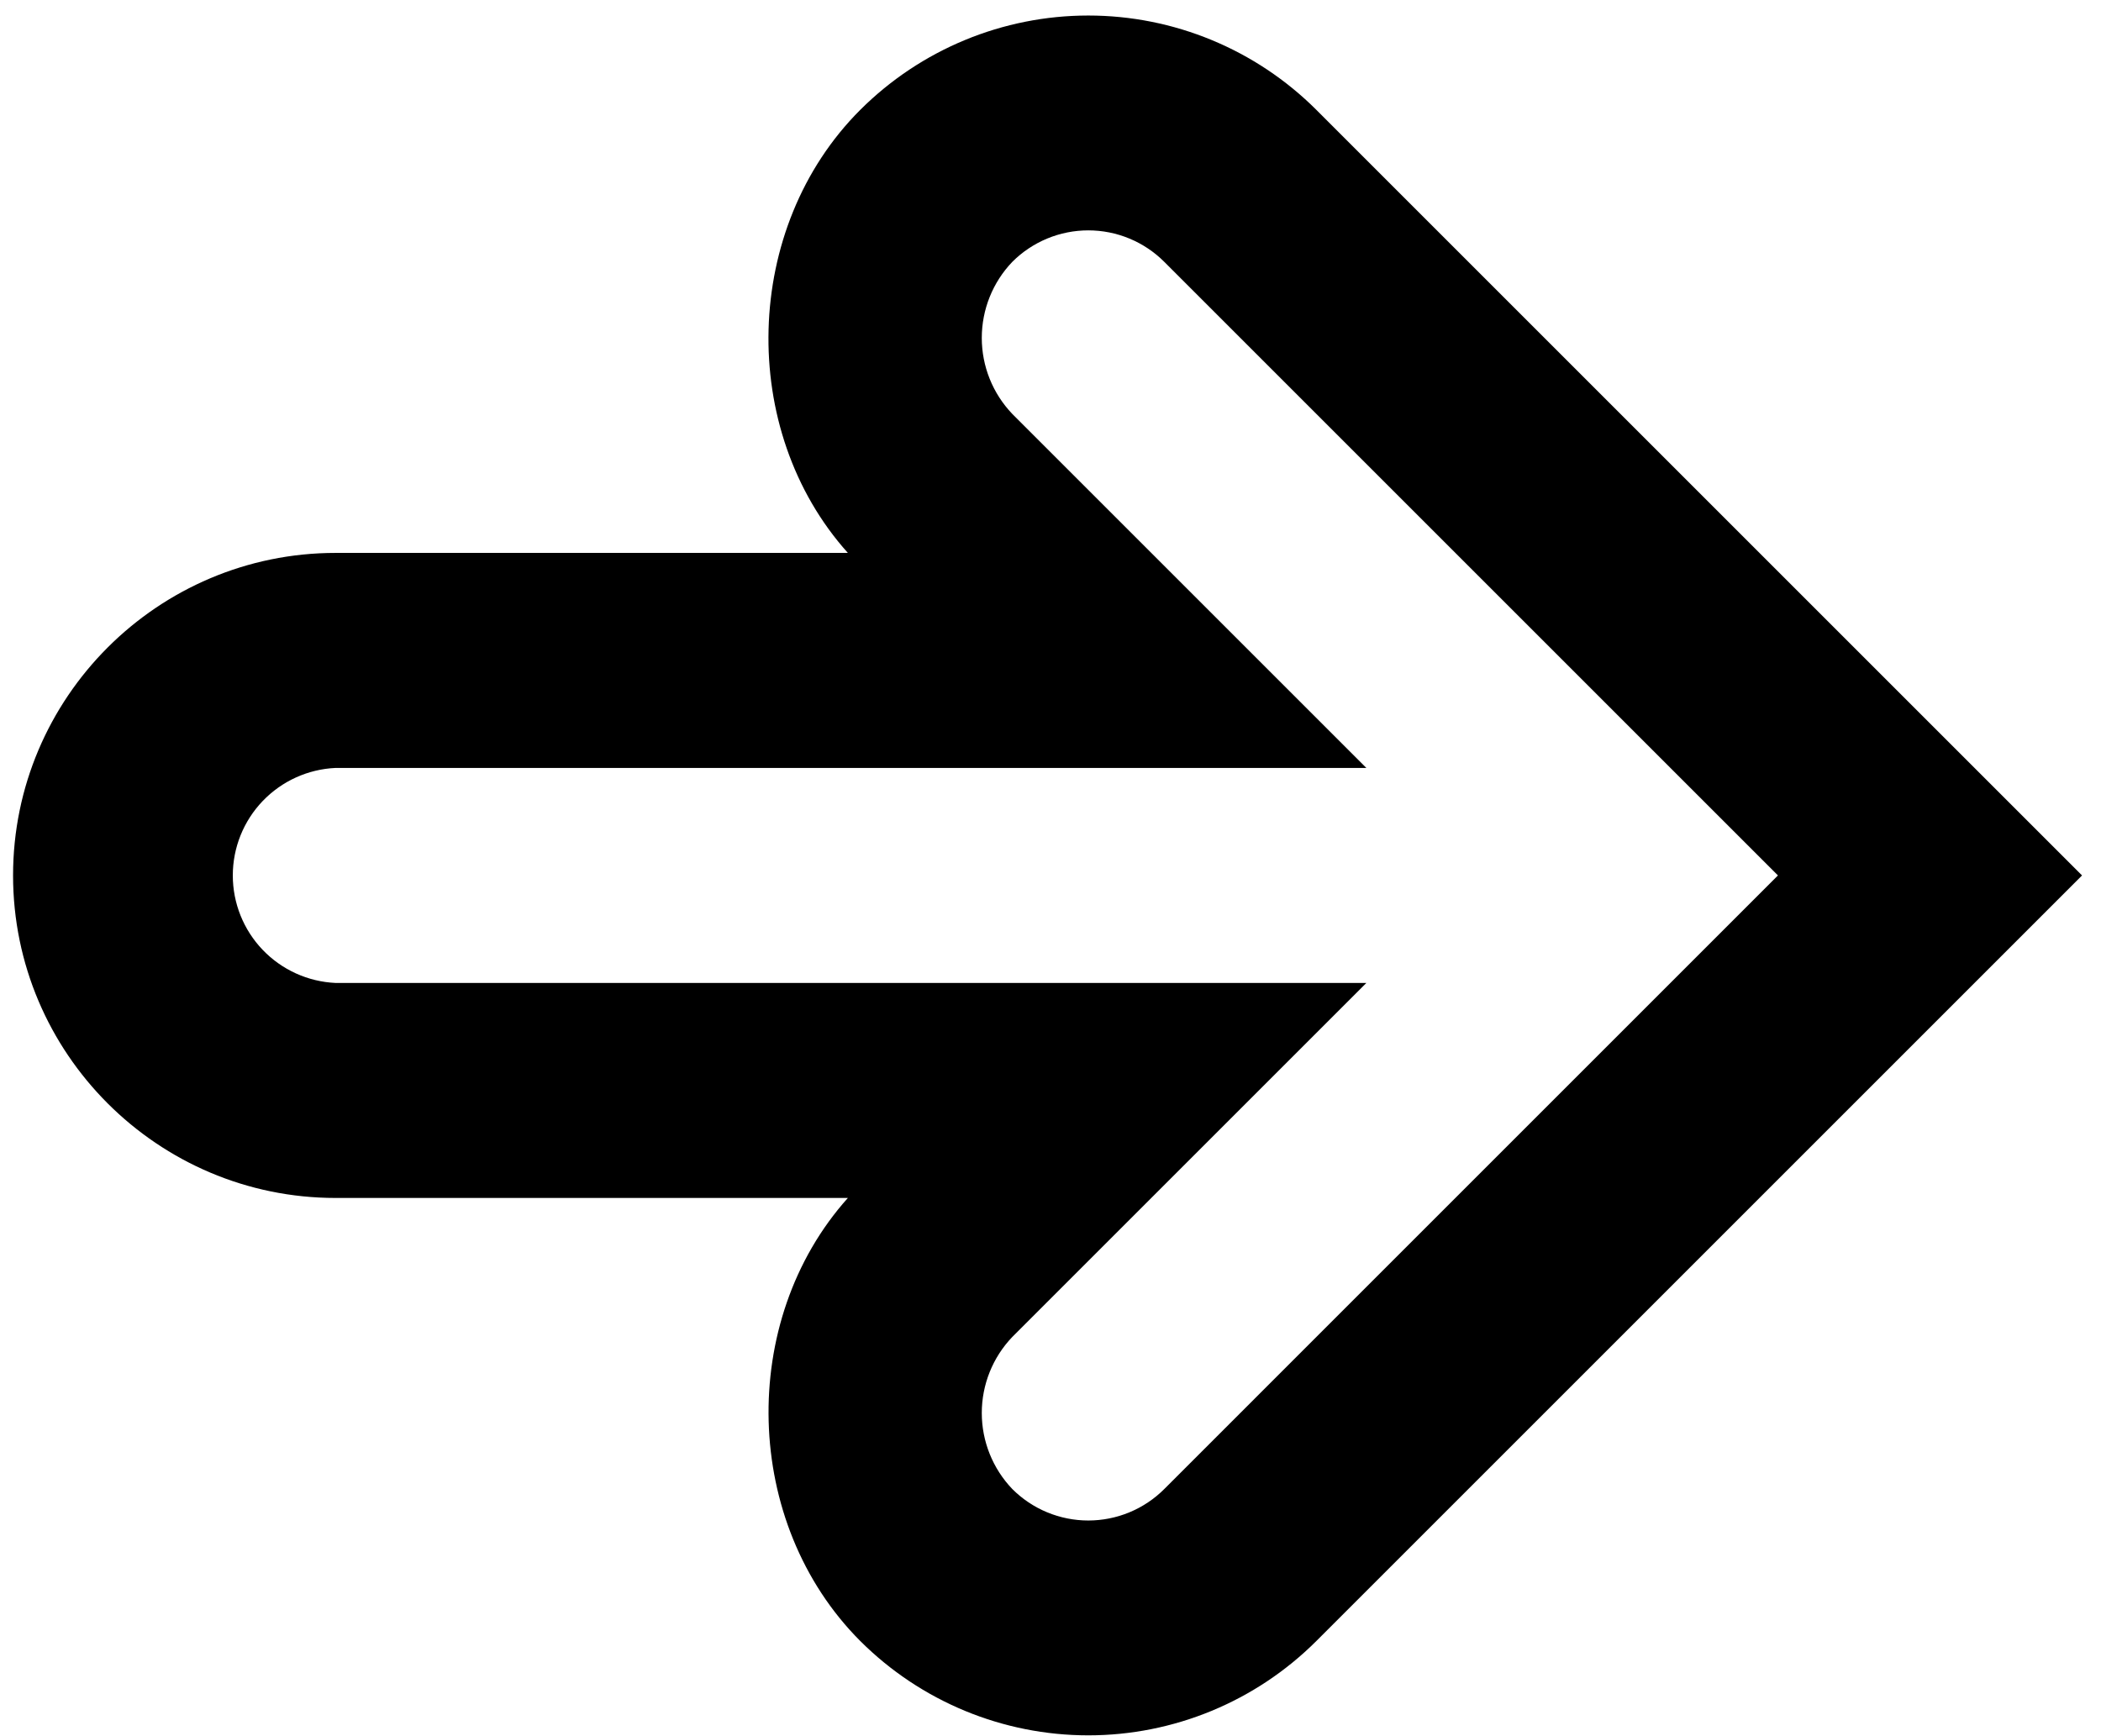
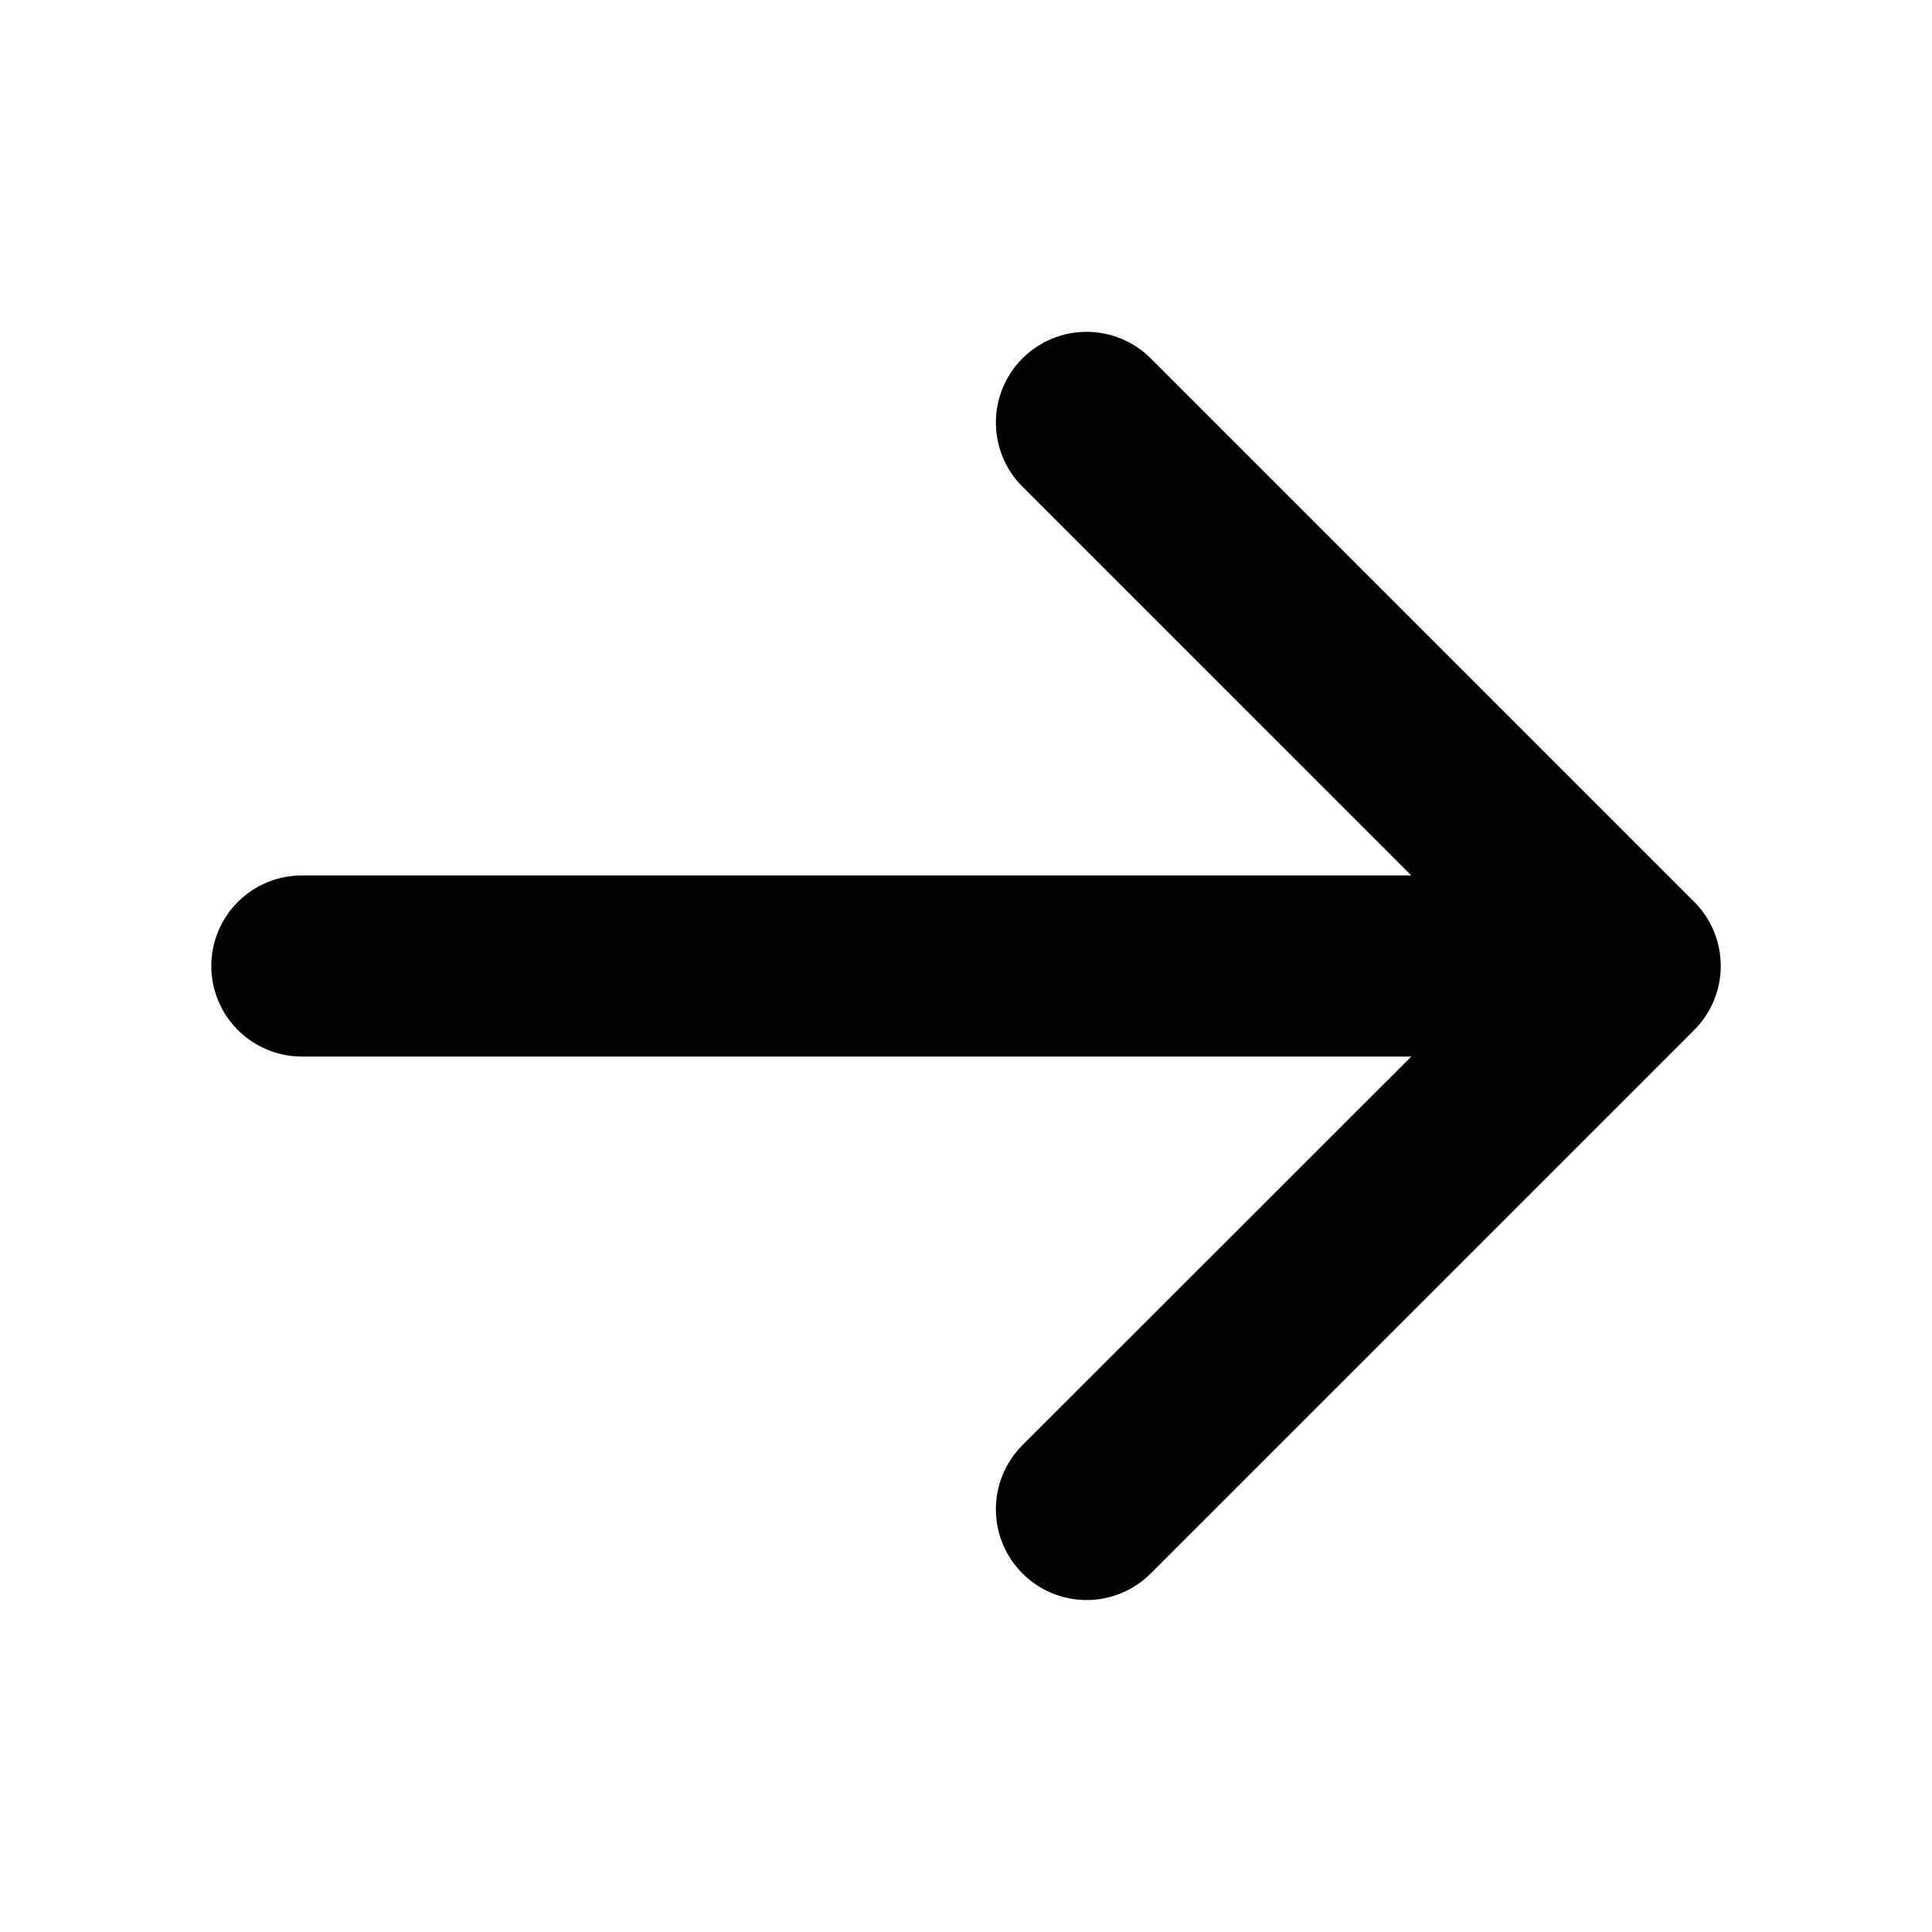
- <svg xmlns="http://www.w3.org/2000/svg" width="92" height="76" viewBox="0 0 92 76" fill="none">
-   <path d="M0.572 38.34C0.572 46.128 6.909 52.465 14.697 52.465H37.127C32.306 57.847 32.518 66.708 37.669 71.868C40.319 74.514 43.91 76 47.655 76C51.4 76 54.992 74.514 57.642 71.868L91.17 38.34L57.642 4.812C54.992 2.166 51.4 0.68 47.655 0.68C43.91 0.68 40.319 2.166 37.669 4.812C32.513 9.963 32.301 18.838 37.127 24.215H14.697C6.909 24.215 0.572 30.553 0.572 38.34ZM59.831 43.049L14.697 43.049C13.485 42.994 12.34 42.475 11.501 41.598C10.662 40.721 10.194 39.554 10.194 38.34C10.194 37.127 10.662 35.96 11.501 35.083C12.34 34.206 13.485 33.686 14.697 33.632L59.831 33.632L44.326 18.127C43.469 17.231 42.991 16.039 42.991 14.799C42.991 13.558 43.469 12.366 44.326 11.47C44.763 11.032 45.282 10.685 45.853 10.448C46.425 10.211 47.037 10.089 47.655 10.089C48.273 10.089 48.886 10.211 49.457 10.448C50.028 10.685 50.547 11.032 50.984 11.47L77.854 38.34L50.984 65.211C50.547 65.648 50.028 65.996 49.457 66.232C48.886 66.469 48.273 66.591 47.655 66.591C47.037 66.591 46.425 66.469 45.853 66.232C45.282 65.996 44.763 65.648 44.326 65.211C43.469 64.314 42.991 63.122 42.991 61.882C42.991 60.642 43.469 59.449 44.326 58.553L59.831 43.049Z" fill="black" />
+ <svg xmlns="http://www.w3.org/2000/svg" width="111" height="111" viewBox="0 0 111 111" fill="none">
+   <path d="M12.14 55.5C12.14 54.12 12.689 52.797 13.664 51.821C14.64 50.845 15.964 50.297 17.344 50.297L81.082 50.297L58.743 27.962C57.766 26.985 57.217 25.659 57.217 24.277C57.217 22.895 57.766 21.569 58.743 20.591C59.721 19.614 61.046 19.065 62.429 19.065C63.811 19.065 65.137 19.614 66.114 20.591L97.333 51.81C97.818 52.294 98.203 52.868 98.466 53.5C98.728 54.133 98.863 54.811 98.863 55.496C98.863 56.18 98.728 56.858 98.466 57.491C98.203 58.123 97.818 58.698 97.333 59.181L66.114 90.4C65.63 90.884 65.056 91.268 64.423 91.53C63.791 91.792 63.113 91.927 62.429 91.927C61.744 91.927 61.066 91.792 60.434 91.53C59.802 91.268 59.227 90.884 58.743 90.4C58.259 89.916 57.875 89.341 57.613 88.709C57.351 88.077 57.217 87.399 57.217 86.714C57.217 86.03 57.351 85.352 57.613 84.72C57.875 84.087 58.259 83.513 58.743 83.029L81.082 60.703L17.344 60.703C15.964 60.703 14.64 60.155 13.664 59.179C12.689 58.203 12.14 56.88 12.14 55.5Z" fill="black" />
</svg>
